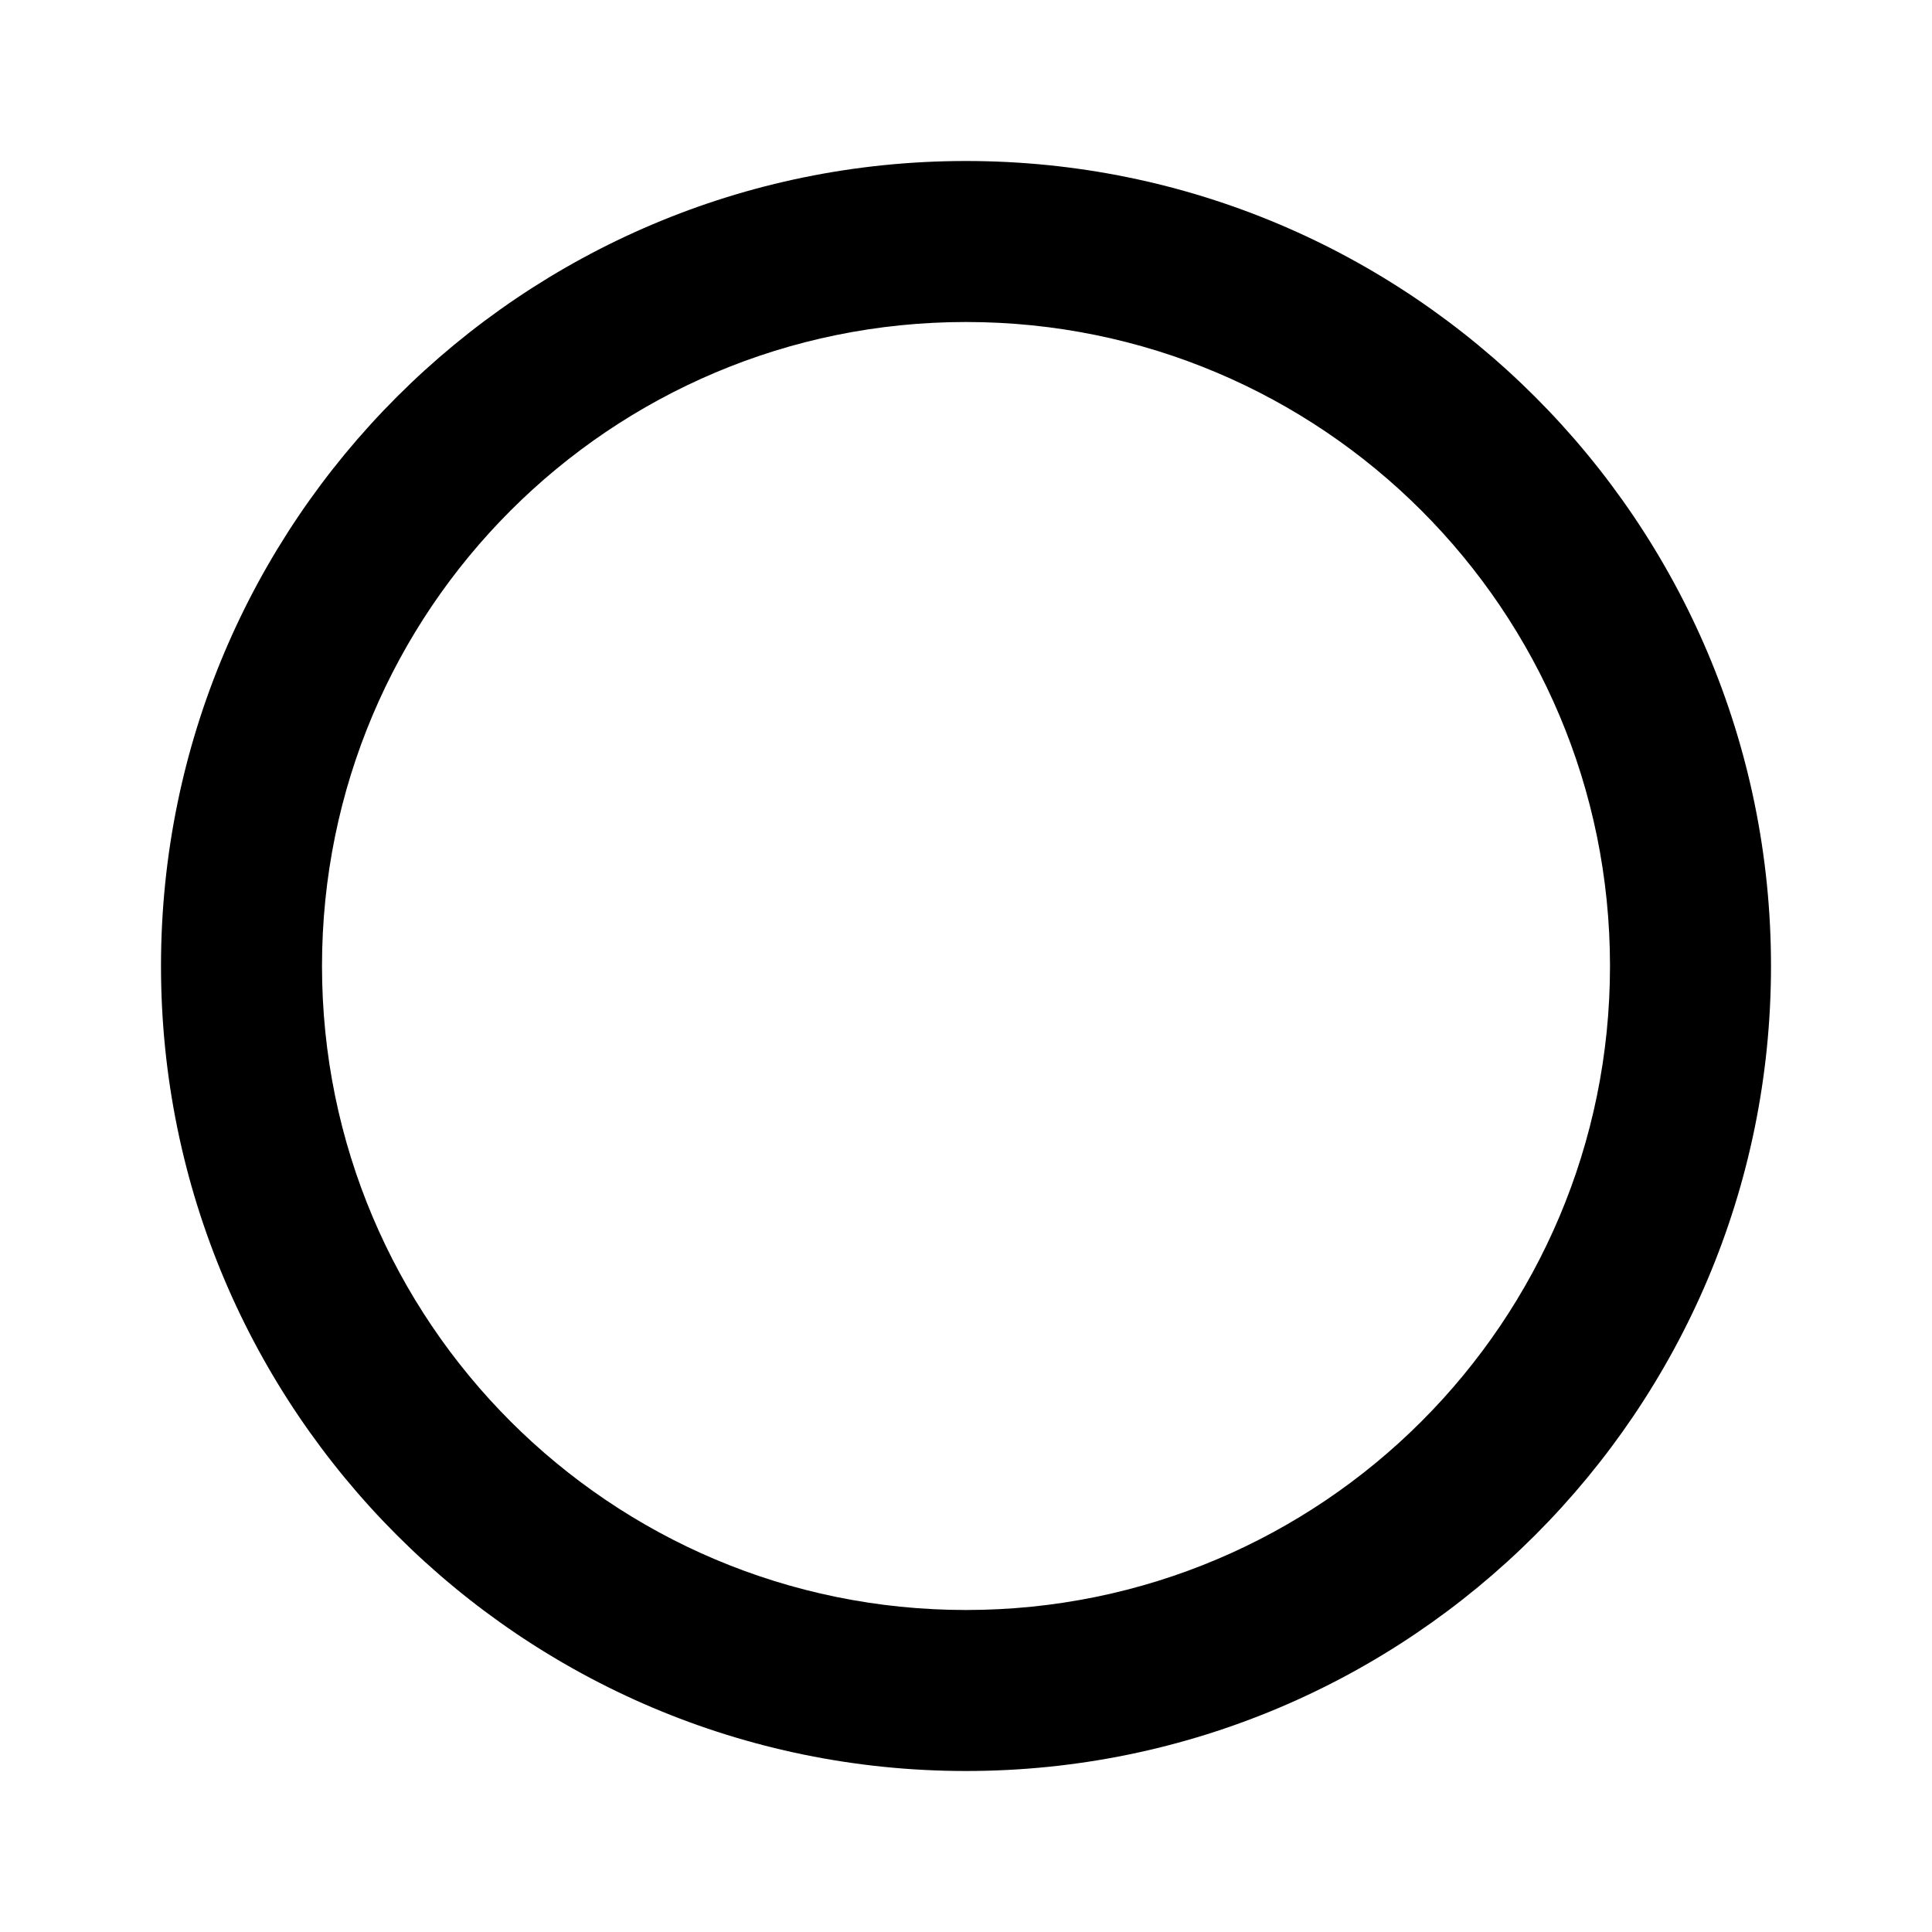
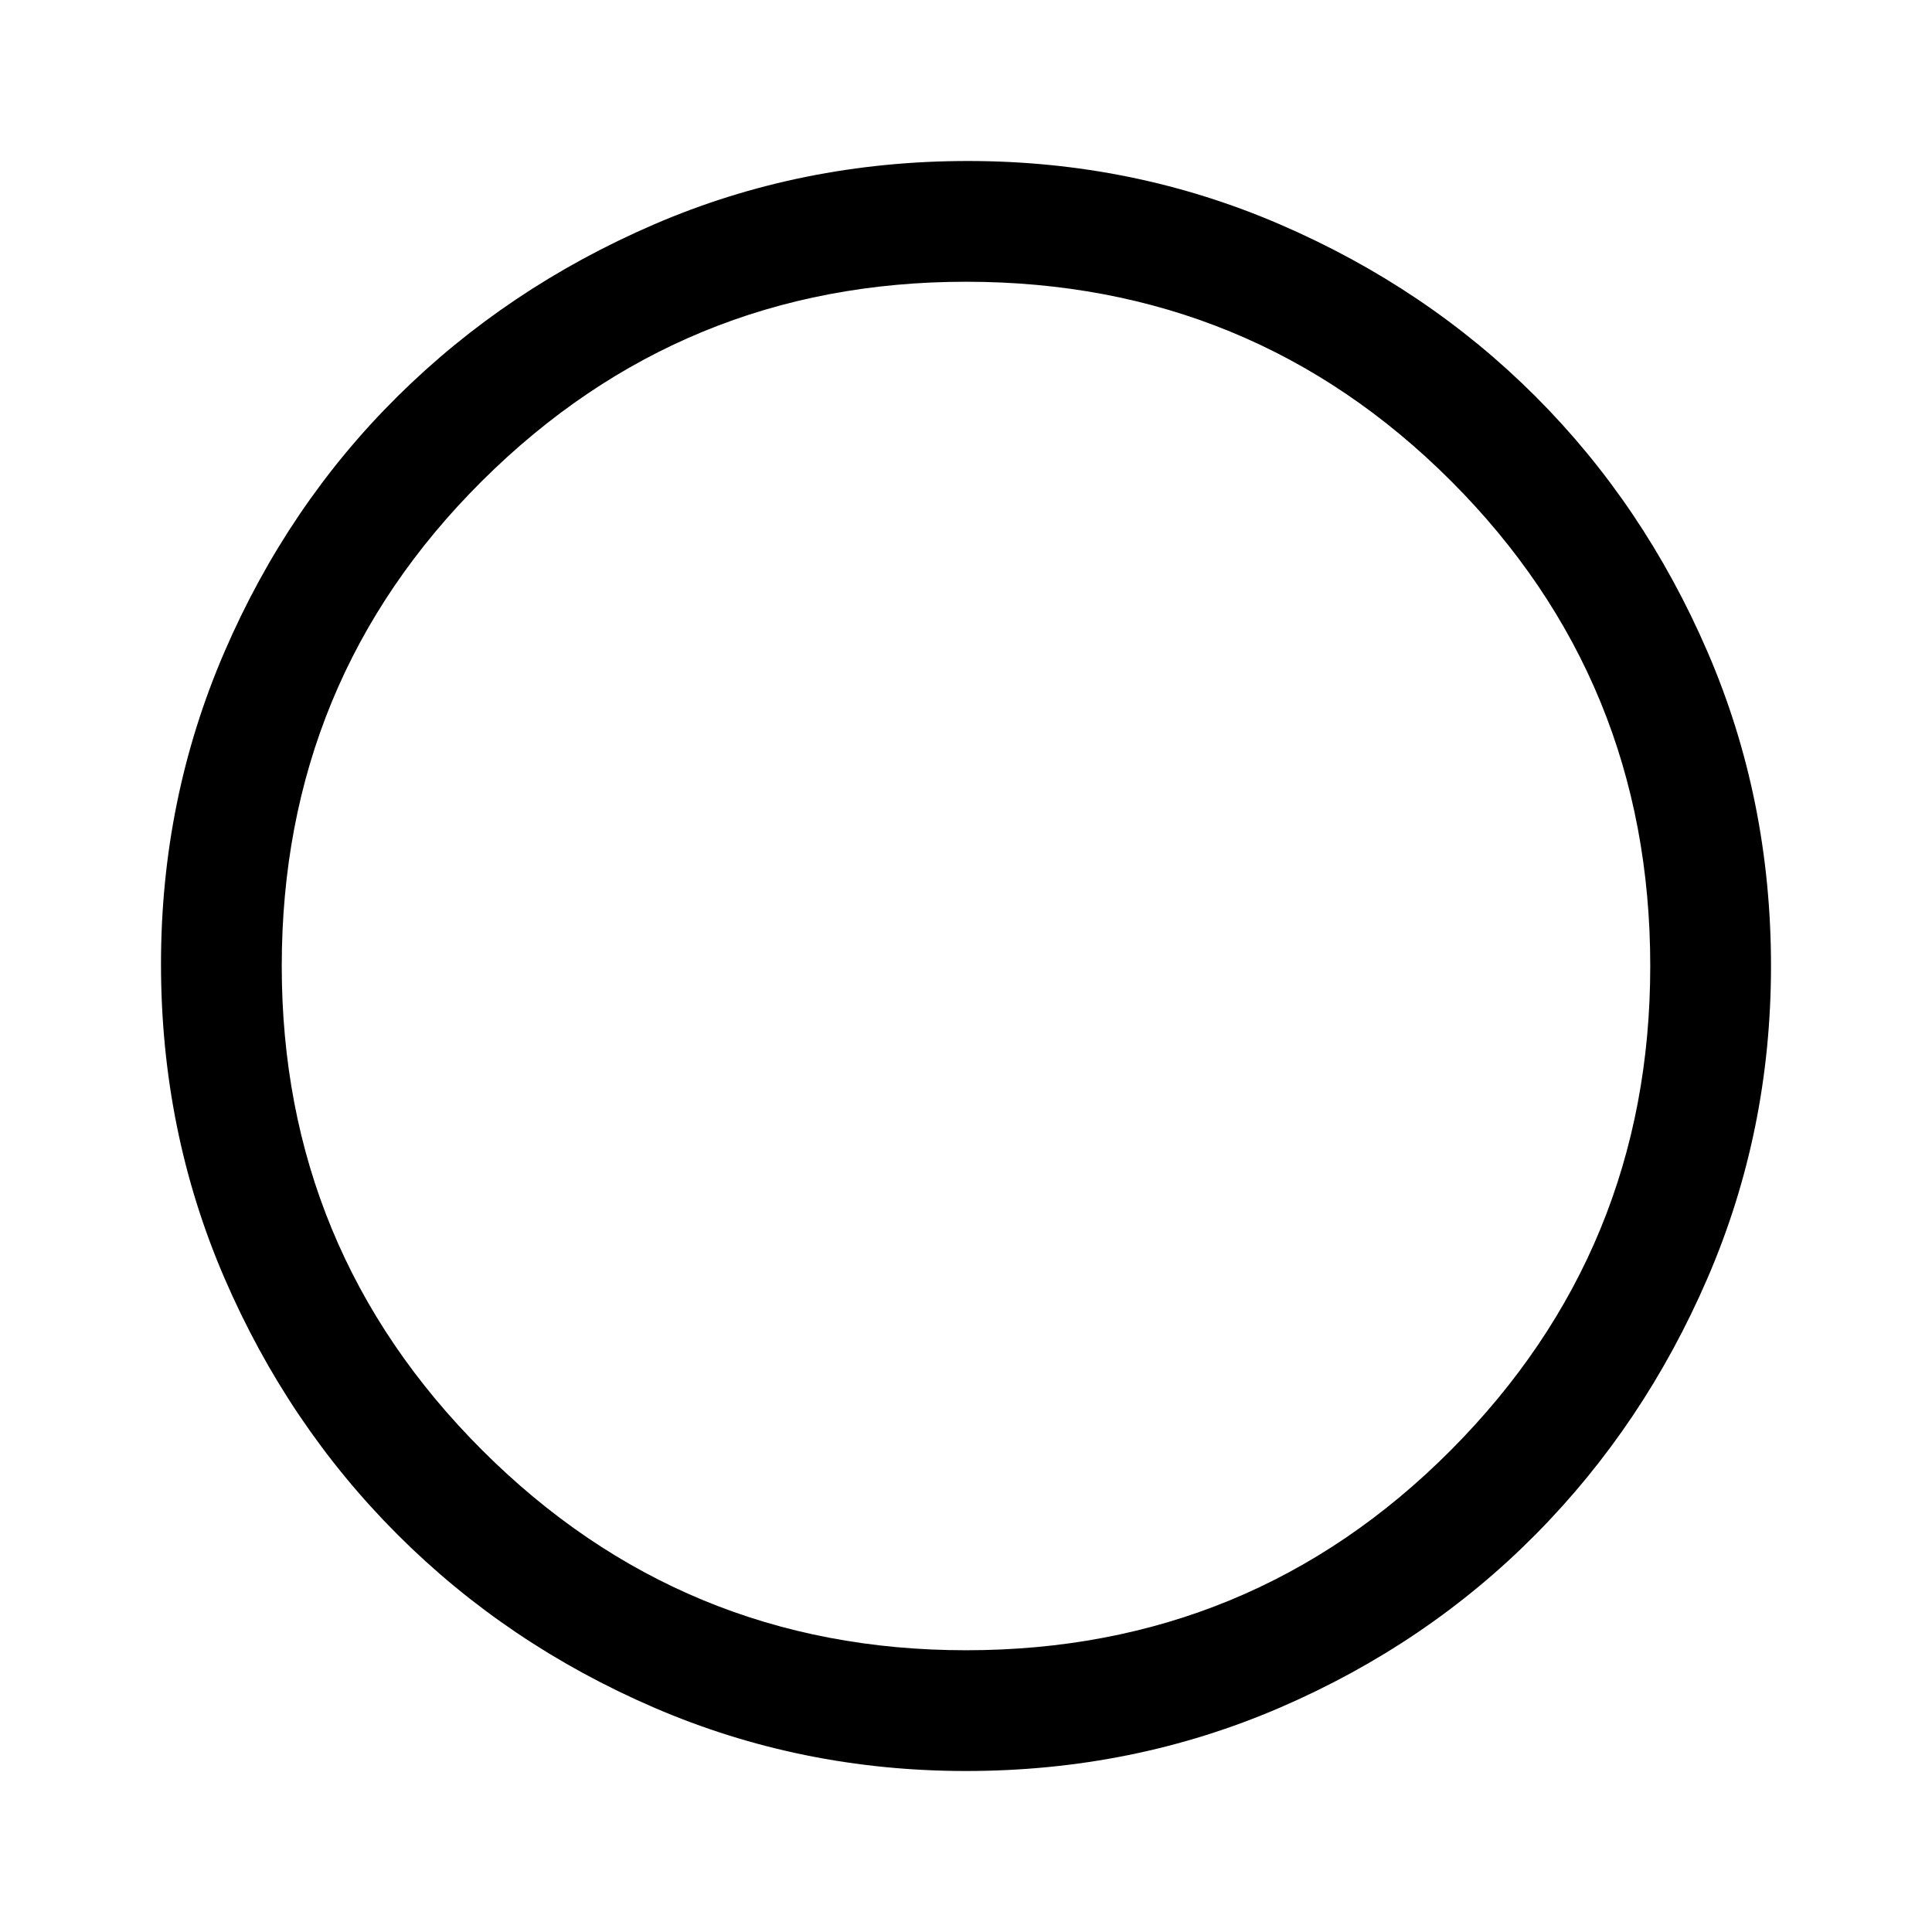
- <svg xmlns="http://www.w3.org/2000/svg" height="24px" viewBox="0 0 24 24" width="24px" fill="#000000">
-   <path d="M0 0h24v24H0V0z" fill="none" />
-   <path d="M12 2C6.48 2 2 6.48 2 12s4.48 10 10 10 10-4.48 10-10S17.52 2 12 2zm0 18c-4.42 0-8-3.58-8-8s3.58-8 8-8 8 3.58 8 8-3.58 8-8 8z" />
+ <svg xmlns="http://www.w3.org/2000/svg" height="48" width="48">
+   <path d="M24 44Q19.9 44 16.25 42.425Q12.6 40.85 9.875 38.125Q7.15 35.4 5.575 31.75Q4 28.1 4 23.95Q4 19.85 5.575 16.2Q7.15 12.55 9.875 9.85Q12.6 7.15 16.25 5.575Q19.9 4 24.05 4Q28.15 4 31.8 5.575Q35.45 7.15 38.15 9.85Q40.85 12.55 42.425 16.2Q44 19.85 44 24Q44 28.1 42.425 31.75Q40.85 35.4 38.15 38.125Q35.45 40.85 31.8 42.425Q28.15 44 24 44ZM24 24Q24 24 24 24Q24 24 24 24Q24 24 24 24Q24 24 24 24Q24 24 24 24Q24 24 24 24Q24 24 24 24Q24 24 24 24ZM24 41Q31.1 41 36.05 36.025Q41 31.05 41 24Q41 16.9 36.05 11.95Q31.1 7 24 7Q16.95 7 11.975 11.95Q7 16.9 7 24Q7 31.05 11.975 36.025Q16.95 41 24 41Z" />
</svg>
